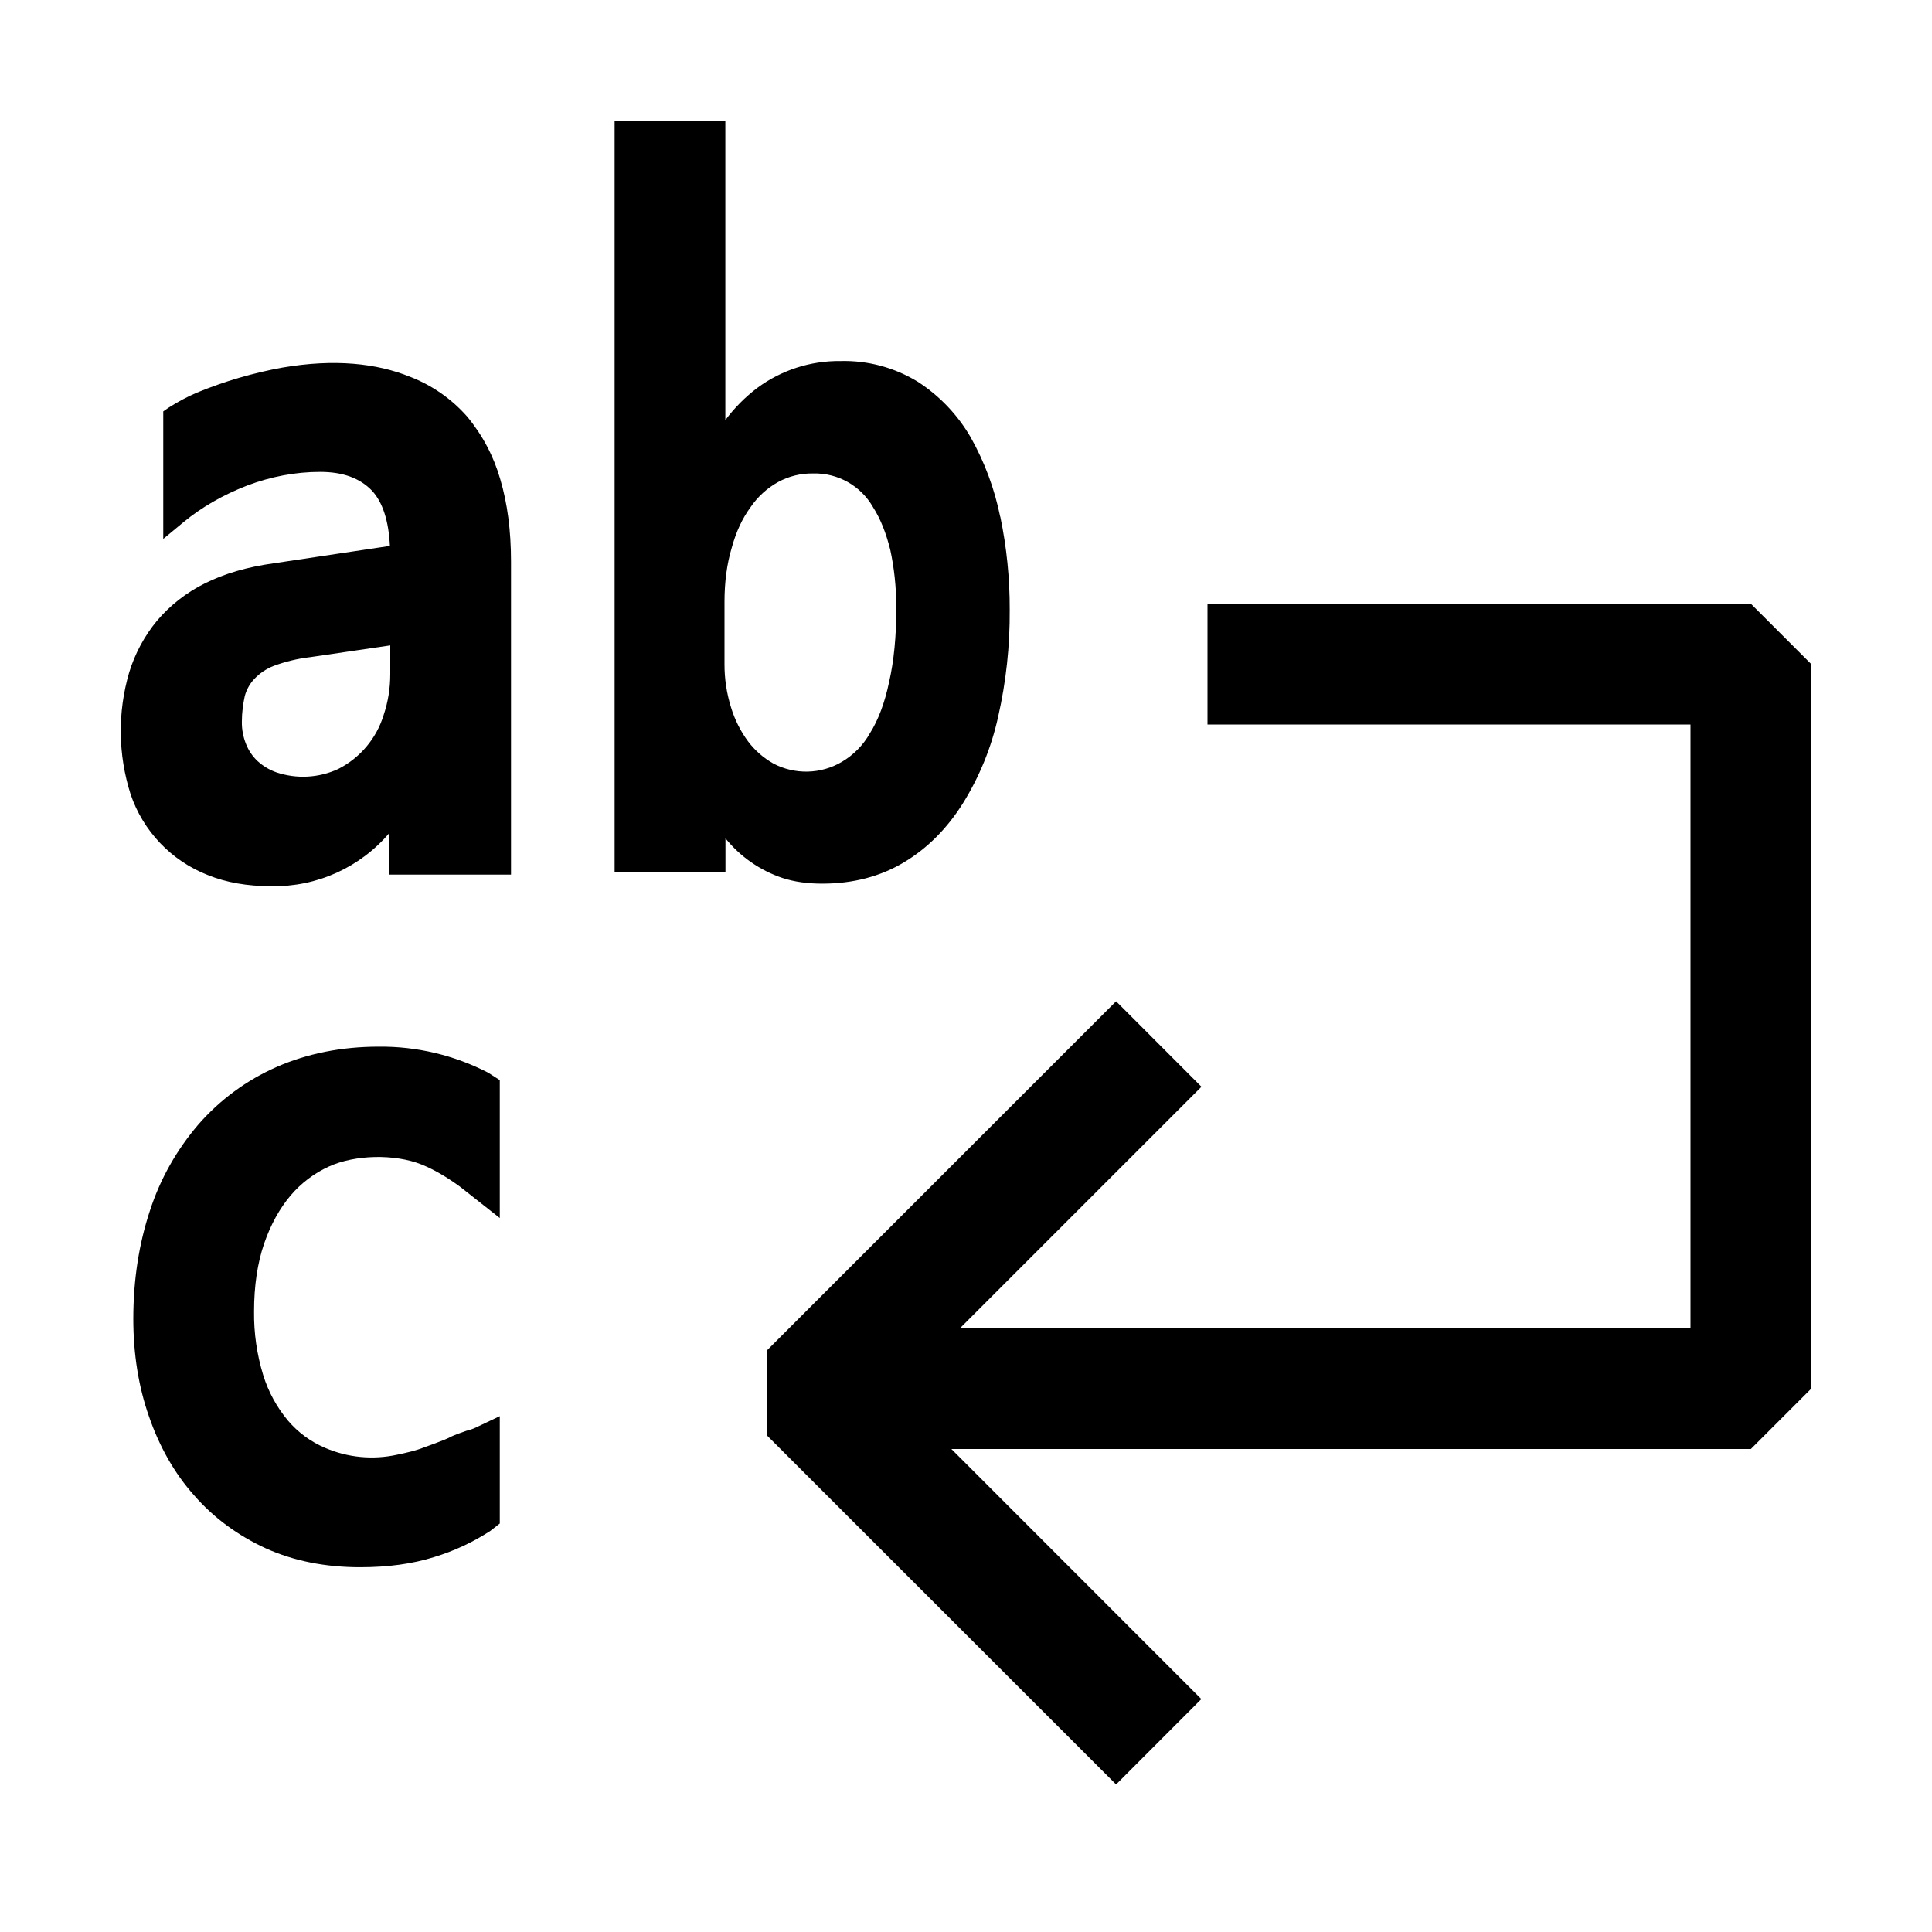
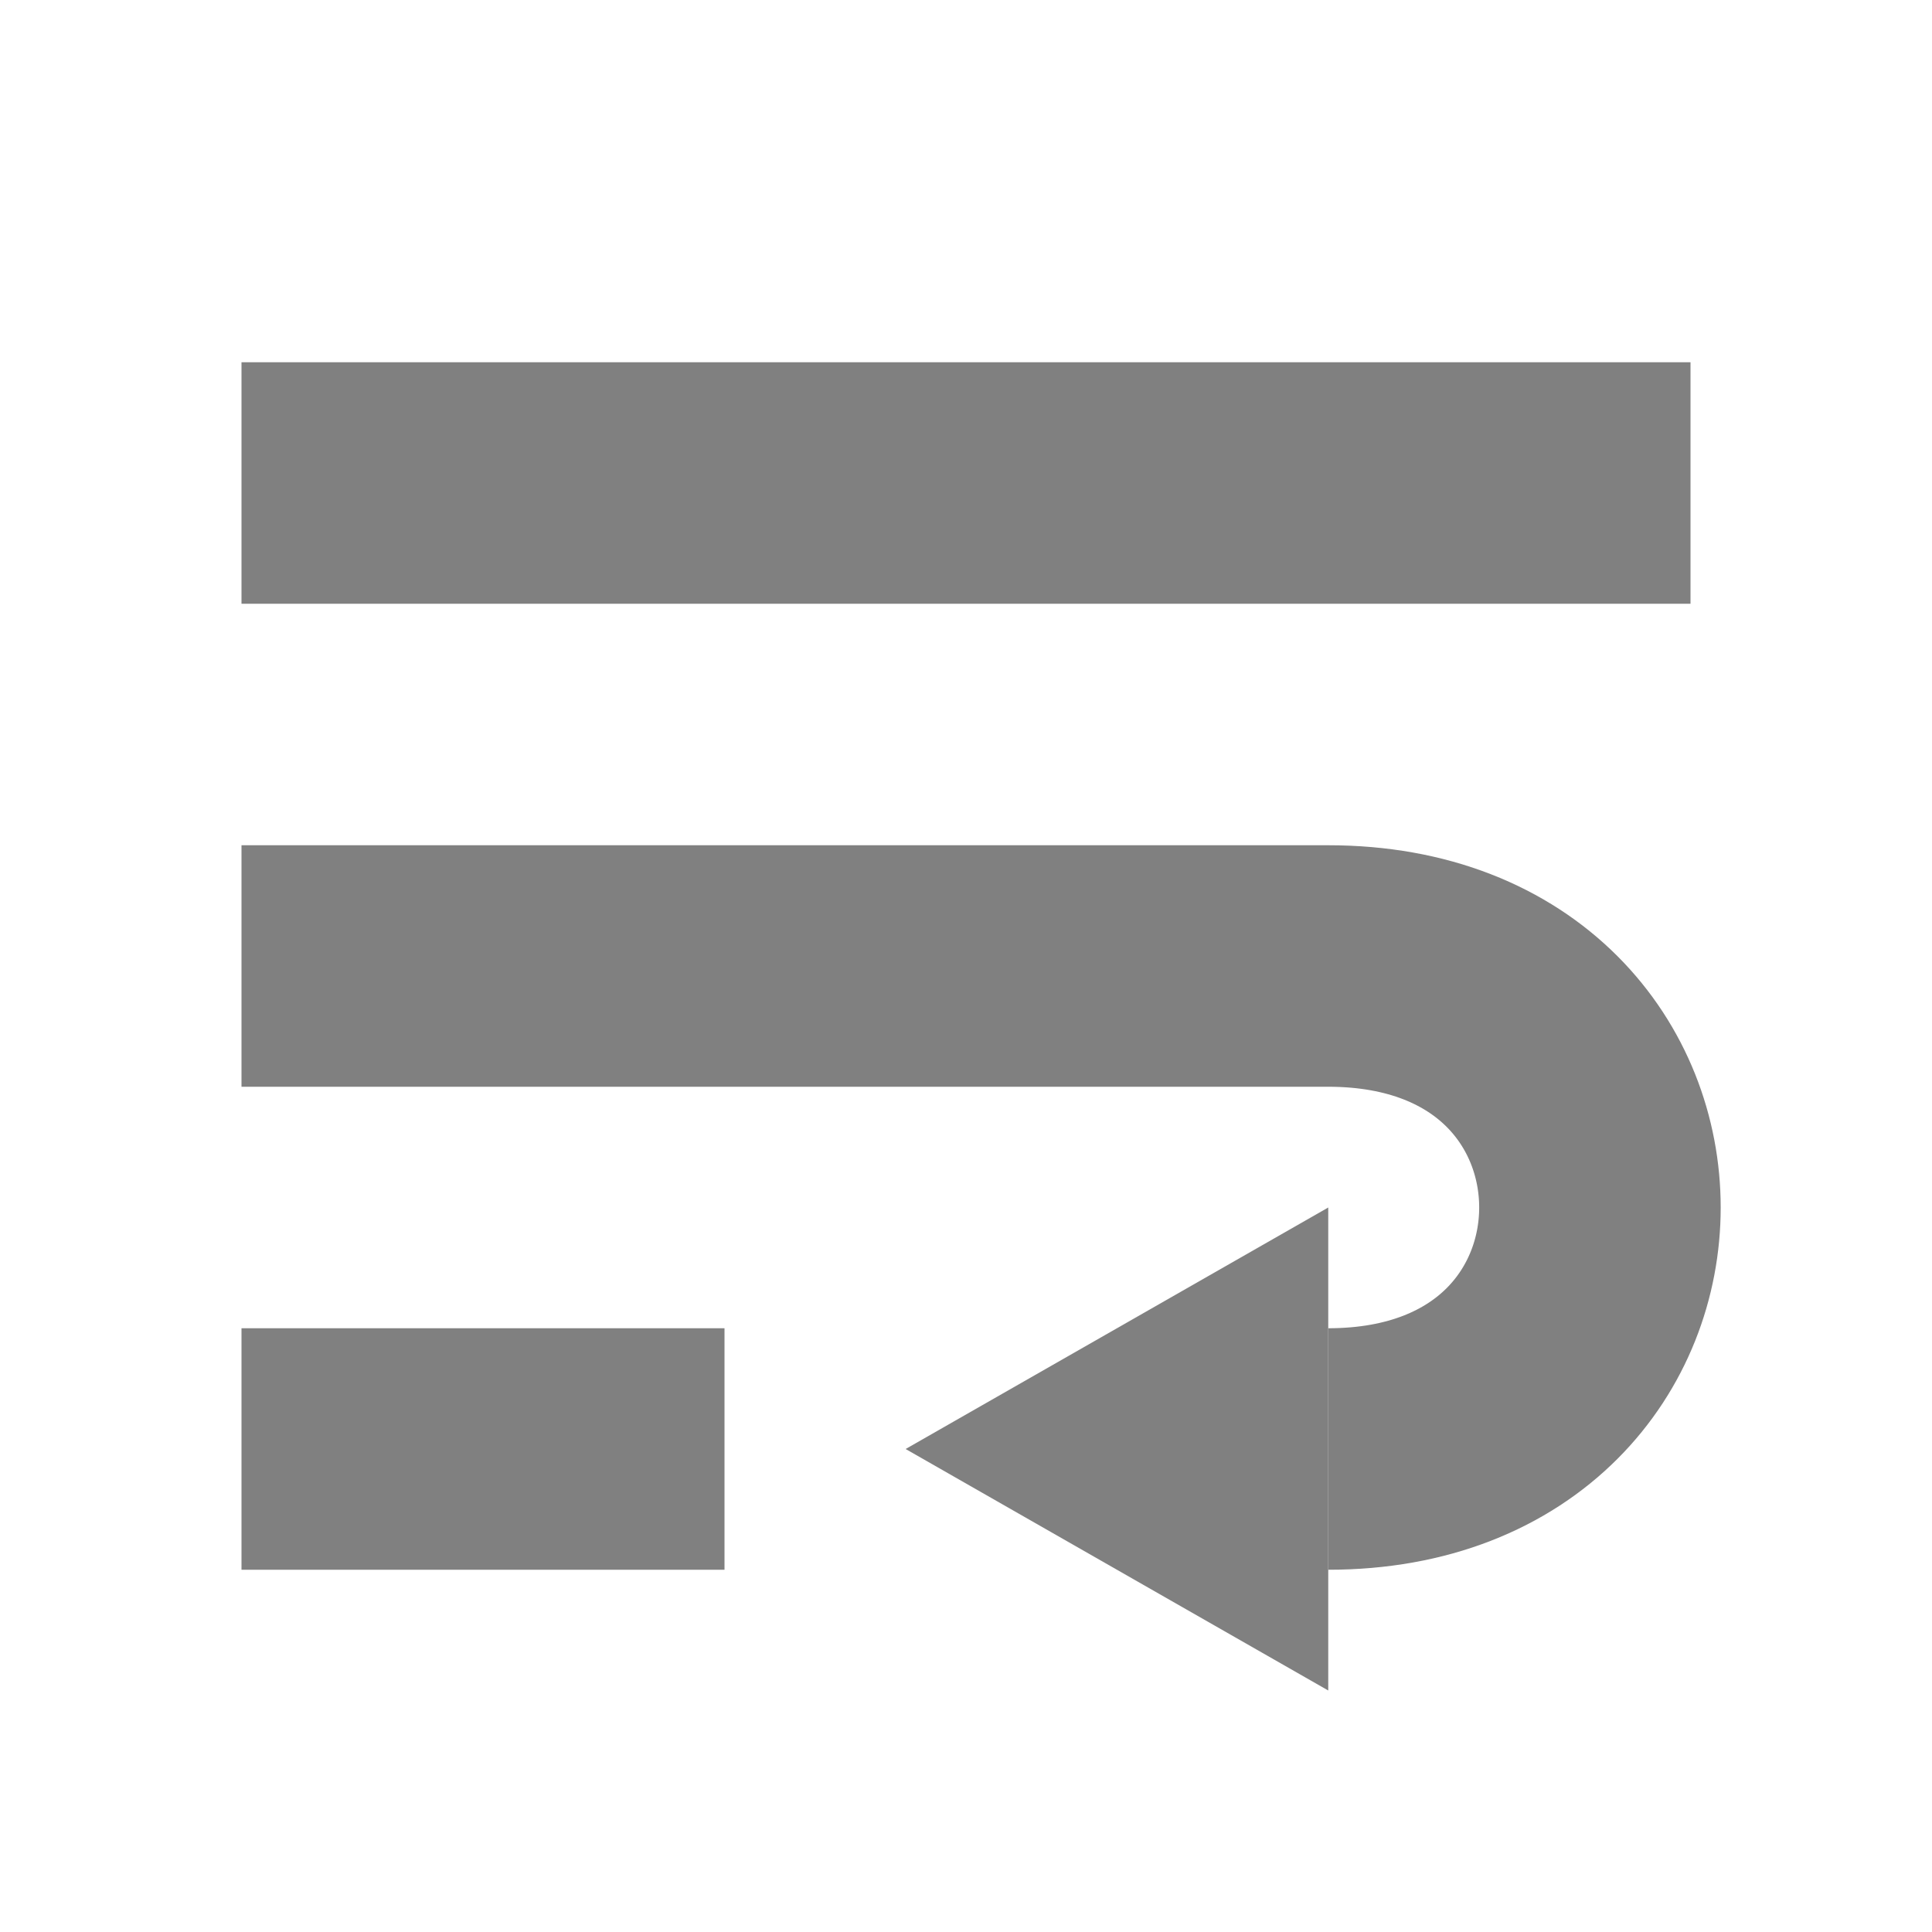
- <svg xmlns="http://www.w3.org/2000/svg" width="800px" height="800px" viewBox="0 0 16 16" fill="#000000">
-   <path fill-rule="evenodd" clip-rule="evenodd" d="M3.868 3.449a1.21 1.21 0 0 0-.473-.329c-.274-.111-.623-.15-1.055-.076a3.5 3.5 0 0 0-.71.208c-.082.035-.16.077-.235.125l-.043.03v1.056l.168-.139c.15-.124.326-.225.527-.303.196-.074.4-.113.604-.113.188 0 .33.051.431.157.087.095.137.248.147.456l-.962.144c-.219.03-.41.086-.57.166a1.245 1.245 0 0 0-.398.311c-.103.125-.181.27-.229.426-.097.33-.093.68.011 1.008a1.096 1.096 0 0 0 .638.67c.155.063.328.093.528.093a1.25 1.25 0 0 0 .978-.441v.345h1.007V4.65c0-.255-.03-.484-.089-.681a1.423 1.423 0 0 0-.275-.52zm-.636 1.896v.236c0 .119-.018.231-.055.341a.745.745 0 0 1-.377.447.694.694 0 0 1-.512.027.454.454 0 0 1-.156-.094.389.389 0 0 1-.094-.139.474.474 0 0 1-.035-.186c0-.077.01-.147.024-.212a.33.33 0 0 1 .078-.141.436.436 0 0 1 .161-.109 1.3 1.3 0 0 1 .305-.073l.661-.097zm5.051-1.067a2.253 2.253 0 0 0-.244-.656 1.354 1.354 0 0 0-.436-.459 1.165 1.165 0 0 0-.642-.173 1.136 1.136 0 0 0-.69.223 1.33 1.33 0 0 0-.264.266V1H5.09v6.224h.918v-.281c.123.152.287.266.472.328.098.032.208.047.33.047.255 0 .483-.06.677-.177.192-.115.355-.278.486-.486a2.29 2.29 0 0 0 .293-.718 3.87 3.87 0 0 0 .096-.886 3.714 3.714 0 0 0-.078-.773zm-.86.758c0 .232-.02.439-.06.613-.036.172-.09.315-.159.424a.639.639 0 0 1-.233.237.582.582 0 0 1-.565.014.683.683 0 0 1-.21-.183.925.925 0 0 1-.142-.283A1.187 1.187 0 0 1 6 5.5v-.517c0-.164.02-.314.06-.447.036-.132.087-.242.156-.336a.668.668 0 0 1 .228-.208.584.584 0 0 1 .29-.071.554.554 0 0 1 .496.279c.063.099.108.214.143.354.031.143.05.306.05.482zM2.407 9.9a.913.913 0 0 1 .316-.239c.218-.1.547-.105.766-.018.104.042.204.1.32.184l.33.26V8.945l-.097-.062a1.932 1.932 0 0 0-.905-.215c-.308 0-.593.057-.846.168-.25.11-.467.27-.647.475-.18.21-.318.453-.403.717-.09.272-.137.57-.137.895 0 .289.043.561.13.808.086.249.211.471.373.652.161.185.361.333.597.441.232.104.493.155.778.155.233 0 .434-.028.613-.084.165-.05.322-.123.466-.217l.078-.061v-.889l-.2.095a.4.4 0 0 1-.076.026c-.05.017-.099.035-.128.049-.036.023-.227.09-.227.09-.06.024-.14.043-.218.059a.977.977 0 0 1-.599-.057.827.827 0 0 1-.306-.225 1.088 1.088 0 0 1-.205-.376 1.728 1.728 0 0 1-.076-.529c0-.21.028-.399.083-.56.054-.158.13-.294.22-.4zM14 6h-4V5h4.5l.5.5v6l-.5.5H7.879l2.07 2.071-.706.707-2.89-2.889v-.707l2.89-2.89L9.95 9l-2 2H14V6z" />
+ <svg xmlns="http://www.w3.org/2000/svg" stroke="gray" fill="none" stroke-width="2" version="1.1" viewBox="0 0 16 16">
+   <path d="m2 4h12" />
+   <path d="m2 12h4" />
+   <path d="m2 8h9c3 0 3 4 0 4" />
+   <path d="m7.5 12 3.5 2v-4z" fill="gray" stroke="none" />
</svg>
